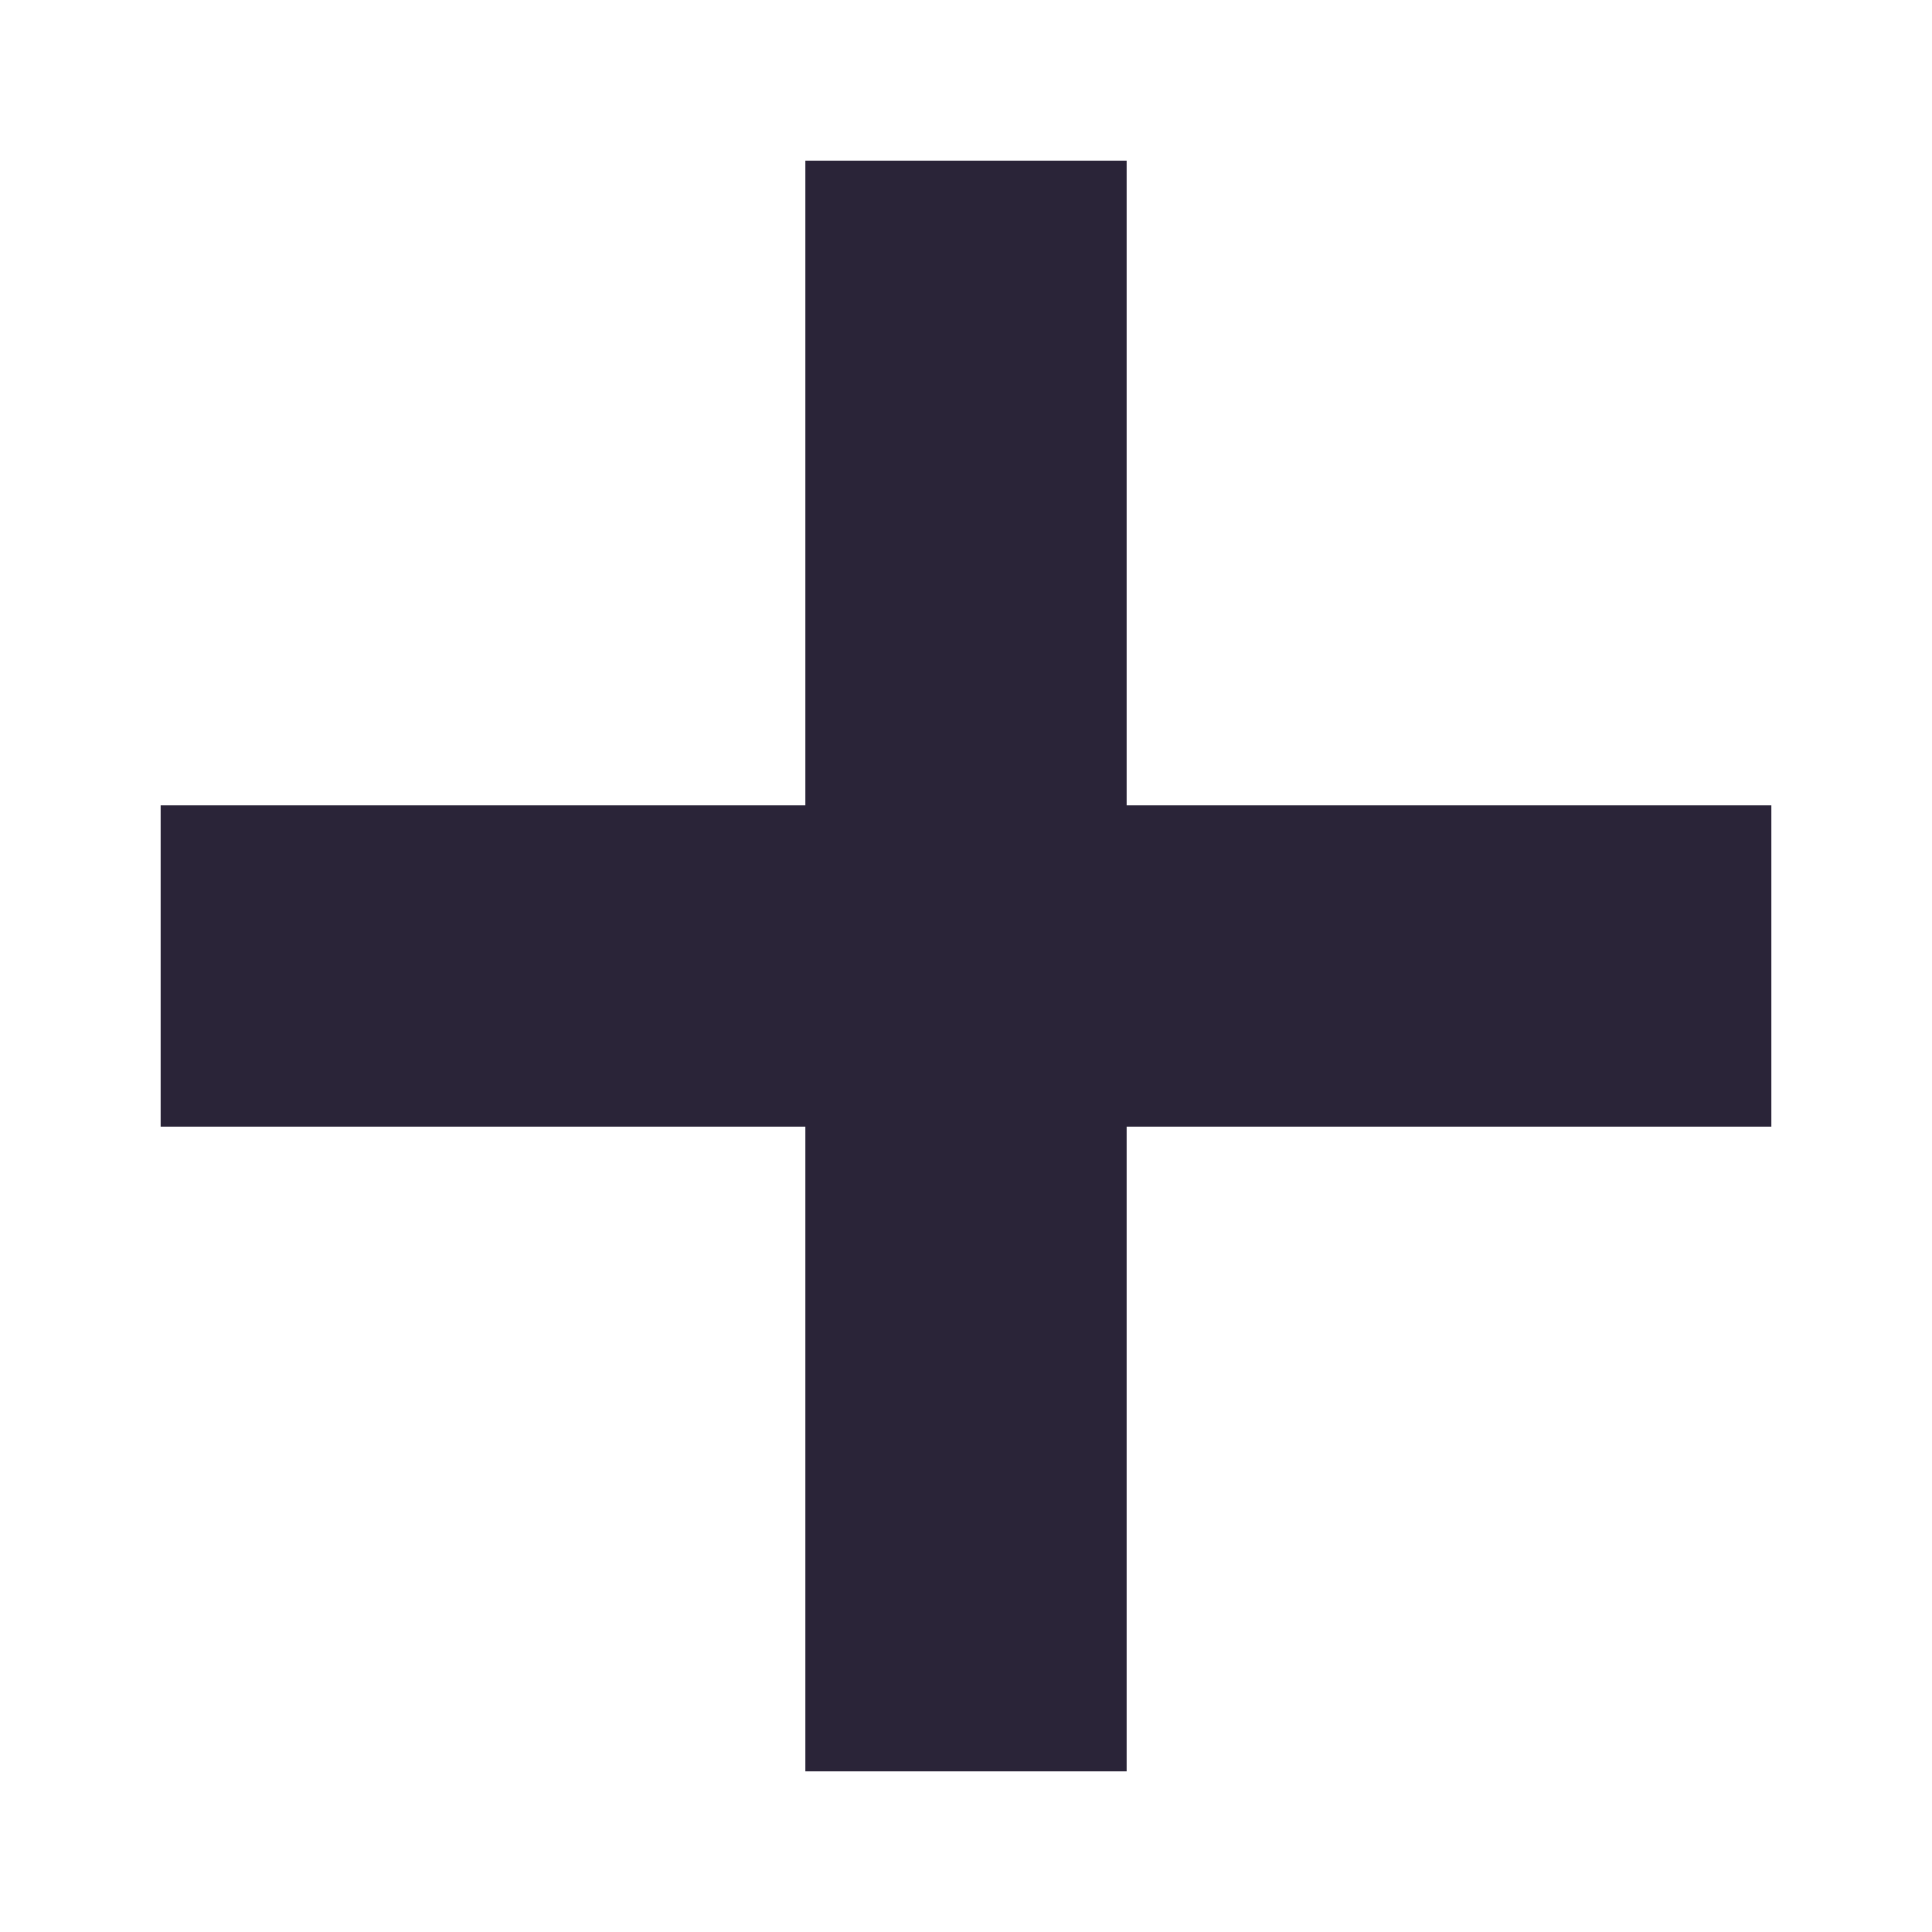
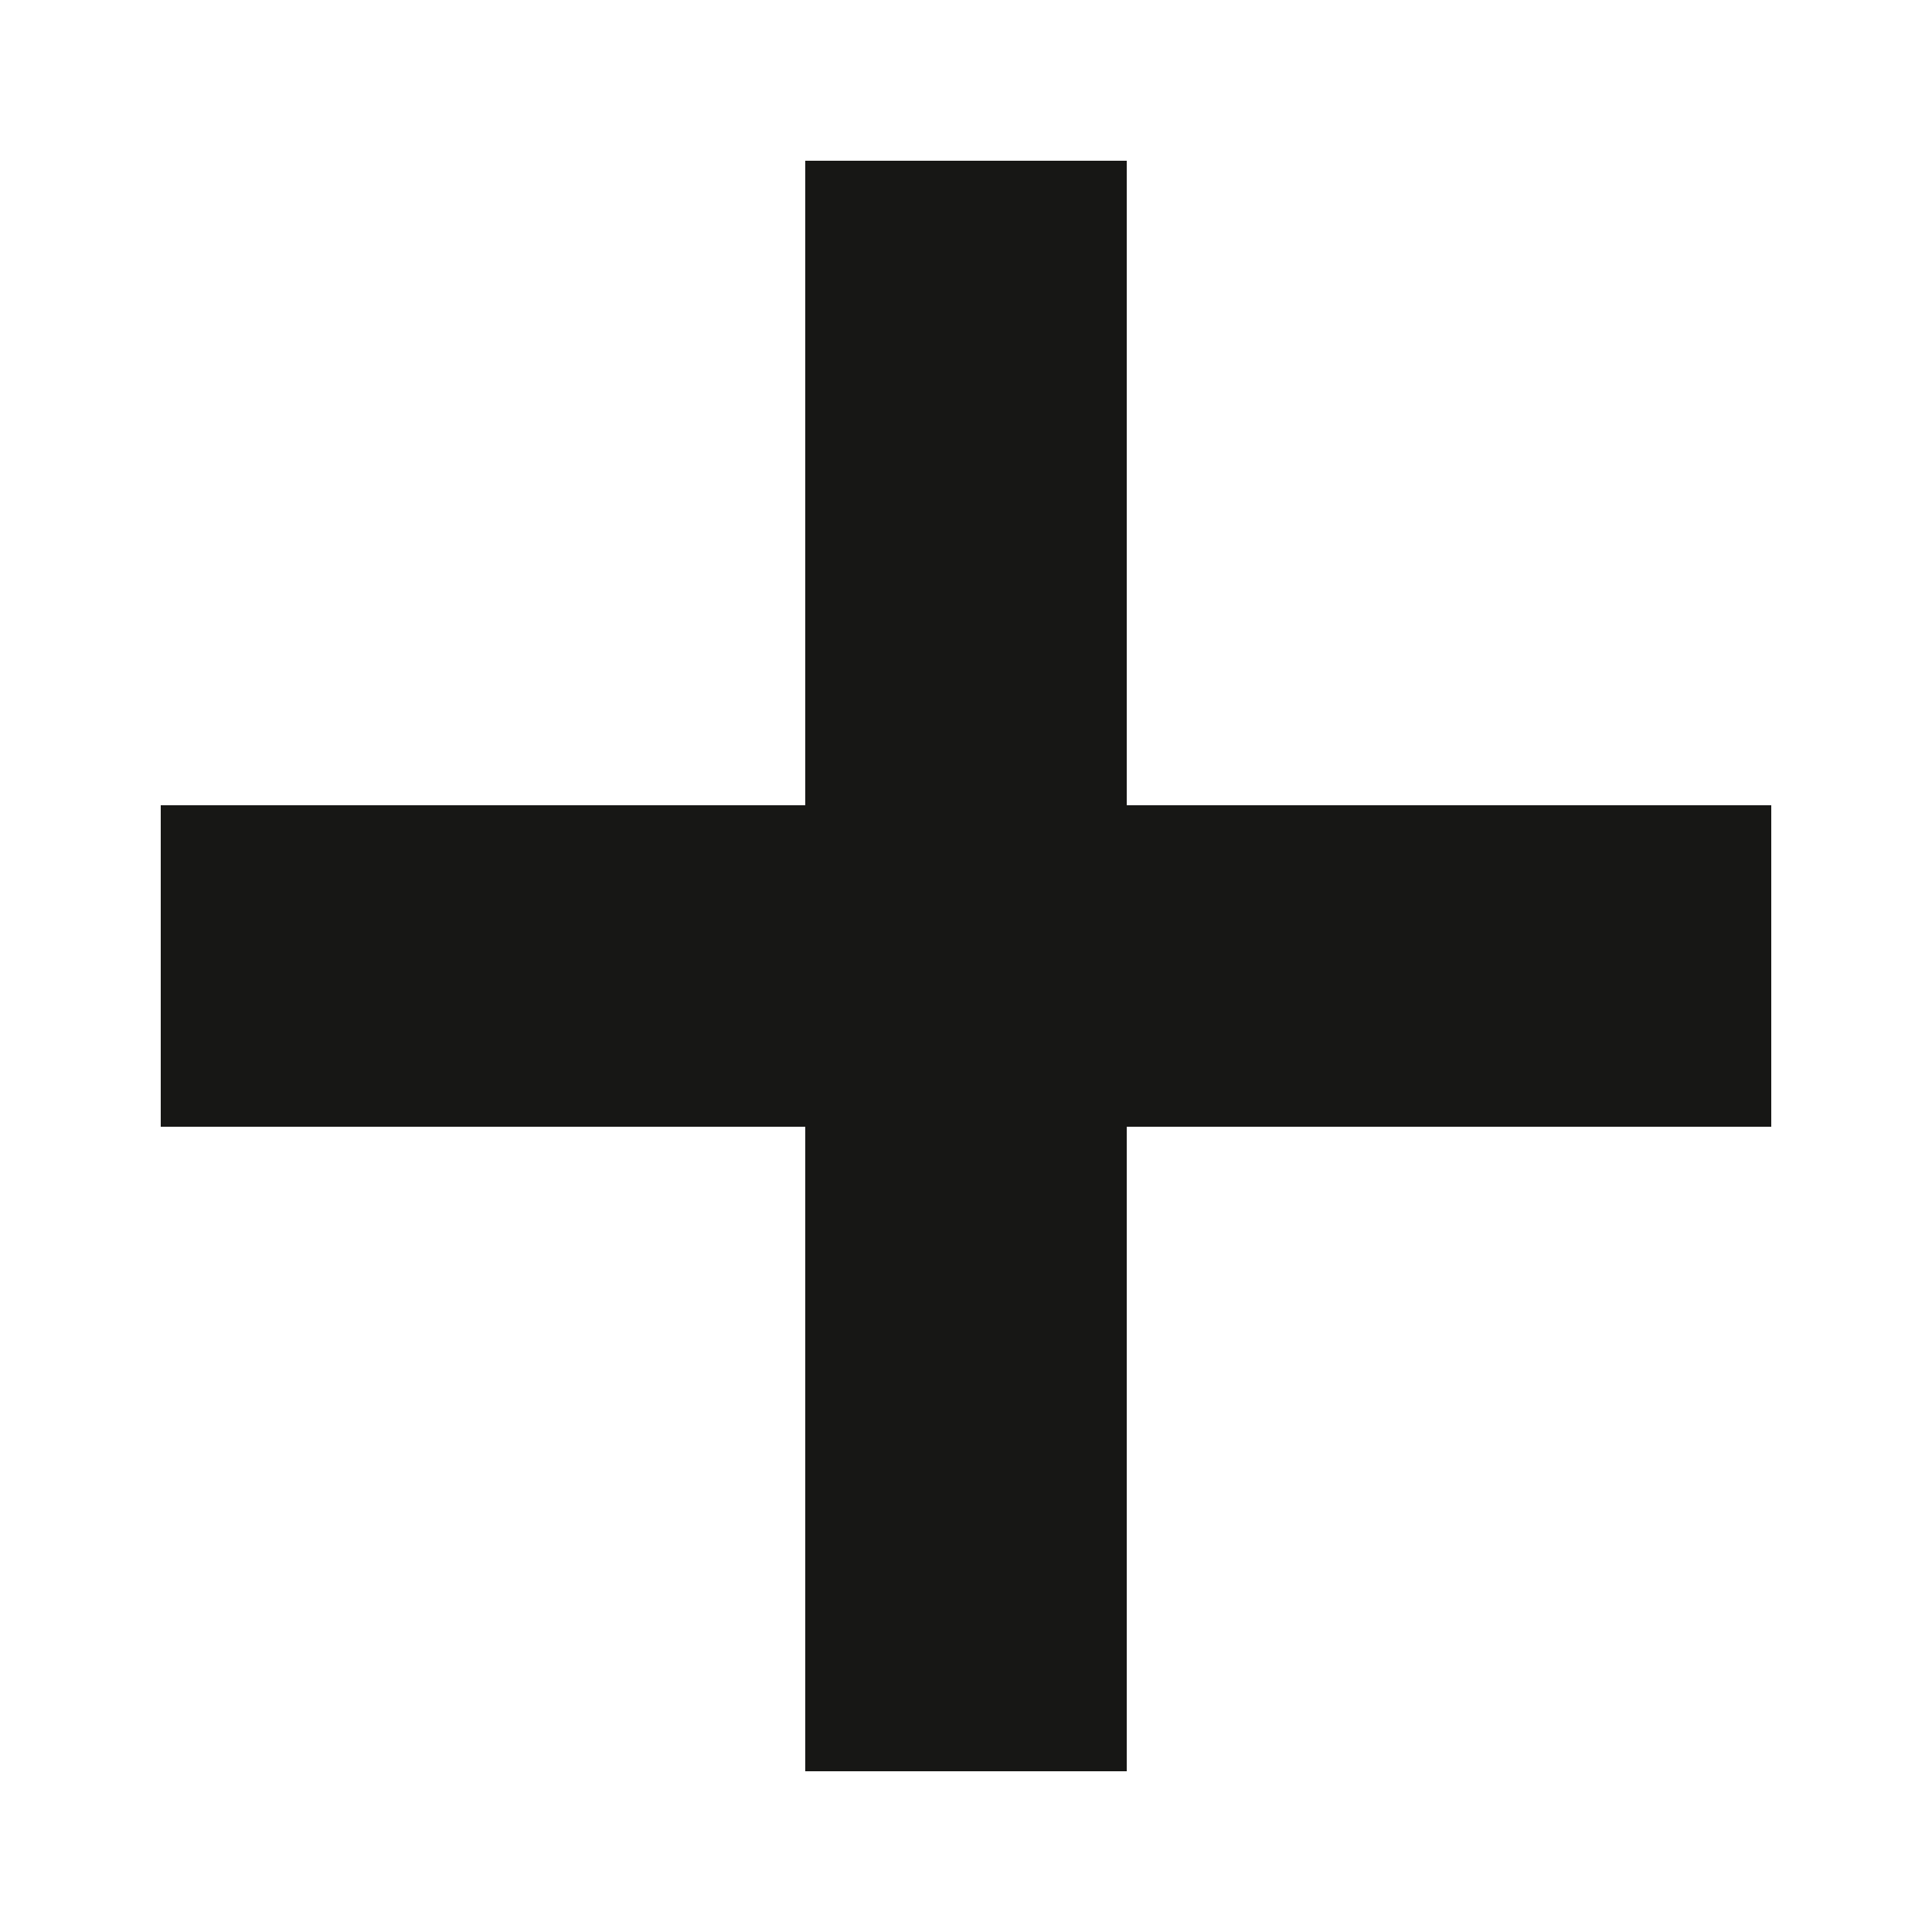
<svg xmlns="http://www.w3.org/2000/svg" viewBox="0 0 12 12" shape-rendering="crispEdges">
-   <rect x="5" y="1" width="1" height="1" fill="#2a2438" />
-   <rect x="6" y="1" width="1" height="1" fill="#2a2438" />
-   <rect x="5" y="2" width="1" height="1" fill="#2a2438" />
-   <rect x="6" y="2" width="1" height="1" fill="#2a2438" />
-   <rect x="5" y="3" width="1" height="1" fill="#2a2438" />
-   <rect x="6" y="3" width="1" height="1" fill="#2a2438" />
-   <rect x="5" y="4" width="1" height="1" fill="#2a2438" />
-   <rect x="6" y="4" width="1" height="1" fill="#2a2438" />
-   <rect x="1" y="5" width="1" height="1" fill="#2a2438" />
-   <rect x="2" y="5" width="1" height="1" fill="#2a2438" />
-   <rect x="3" y="5" width="1" height="1" fill="#2a2438" />
-   <rect x="4" y="5" width="1" height="1" fill="#2a2438" />
-   <rect x="5" y="5" width="1" height="1" fill="#2a2438" />
-   <rect x="6" y="5" width="1" height="1" fill="#2a2438" />
-   <rect x="7" y="5" width="1" height="1" fill="#2a2438" />
-   <rect x="8" y="5" width="1" height="1" fill="#2a2438" />
-   <rect x="9" y="5" width="1" height="1" fill="#2a2438" />
-   <rect x="10" y="5" width="1" height="1" fill="#2a2438" />
-   <rect x="1" y="6" width="1" height="1" fill="#2a2438" />
-   <rect x="2" y="6" width="1" height="1" fill="#2a2438" />
-   <rect x="3" y="6" width="1" height="1" fill="#2a2438" />
-   <rect x="4" y="6" width="1" height="1" fill="#2a2438" />
-   <rect x="5" y="6" width="1" height="1" fill="#2a2438" />
-   <rect x="6" y="6" width="1" height="1" fill="#2a2438" />
-   <rect x="7" y="6" width="1" height="1" fill="#2a2438" />
-   <rect x="8" y="6" width="1" height="1" fill="#2a2438" />
-   <rect x="9" y="6" width="1" height="1" fill="#2a2438" />
-   <rect x="10" y="6" width="1" height="1" fill="#2a2438" />
-   <rect x="5" y="7" width="1" height="1" fill="#2a2438" />
-   <rect x="6" y="7" width="1" height="1" fill="#2a2438" />
-   <rect x="5" y="8" width="1" height="1" fill="#2a2438" />
-   <rect x="6" y="8" width="1" height="1" fill="#2a2438" />
-   <rect x="5" y="9" width="1" height="1" fill="#2a2438" />
-   <rect x="6" y="9" width="1" height="1" fill="#2a2438" />
-   <rect x="5" y="10" width="1" height="1" fill="#2a2438" />
-   <rect x="6" y="10" width="1" height="1" fill="#2a2438" />
+   <rect x="5" y="1" width="1" height="1" fill="#171715" />
+   <rect x="6" y="1" width="1" height="1" fill="#171715" />
+   <rect x="5" y="2" width="1" height="1" fill="#171715" />
+   <rect x="6" y="2" width="1" height="1" fill="#171715" />
+   <rect x="5" y="3" width="1" height="1" fill="#171715" />
+   <rect x="6" y="3" width="1" height="1" fill="#171715" />
+   <rect x="5" y="4" width="1" height="1" fill="#171715" />
+   <rect x="6" y="4" width="1" height="1" fill="#171715" />
+   <rect x="1" y="5" width="1" height="1" fill="#171715" />
+   <rect x="2" y="5" width="1" height="1" fill="#171715" />
+   <rect x="3" y="5" width="1" height="1" fill="#171715" />
+   <rect x="4" y="5" width="1" height="1" fill="#171715" />
+   <rect x="5" y="5" width="1" height="1" fill="#171715" />
+   <rect x="6" y="5" width="1" height="1" fill="#171715" />
+   <rect x="7" y="5" width="1" height="1" fill="#171715" />
+   <rect x="8" y="5" width="1" height="1" fill="#171715" />
+   <rect x="9" y="5" width="1" height="1" fill="#171715" />
+   <rect x="10" y="5" width="1" height="1" fill="#171715" />
+   <rect x="1" y="6" width="1" height="1" fill="#171715" />
+   <rect x="2" y="6" width="1" height="1" fill="#171715" />
+   <rect x="3" y="6" width="1" height="1" fill="#171715" />
+   <rect x="4" y="6" width="1" height="1" fill="#171715" />
+   <rect x="5" y="6" width="1" height="1" fill="#171715" />
+   <rect x="6" y="6" width="1" height="1" fill="#171715" />
+   <rect x="7" y="6" width="1" height="1" fill="#171715" />
+   <rect x="8" y="6" width="1" height="1" fill="#171715" />
+   <rect x="9" y="6" width="1" height="1" fill="#171715" />
+   <rect x="10" y="6" width="1" height="1" fill="#171715" />
+   <rect x="5" y="7" width="1" height="1" fill="#171715" />
+   <rect x="6" y="7" width="1" height="1" fill="#171715" />
+   <rect x="5" y="8" width="1" height="1" fill="#171715" />
+   <rect x="6" y="8" width="1" height="1" fill="#171715" />
+   <rect x="5" y="9" width="1" height="1" fill="#171715" />
+   <rect x="6" y="9" width="1" height="1" fill="#171715" />
+   <rect x="5" y="10" width="1" height="1" fill="#171715" />
+   <rect x="6" y="10" width="1" height="1" fill="#171715" />
</svg>
